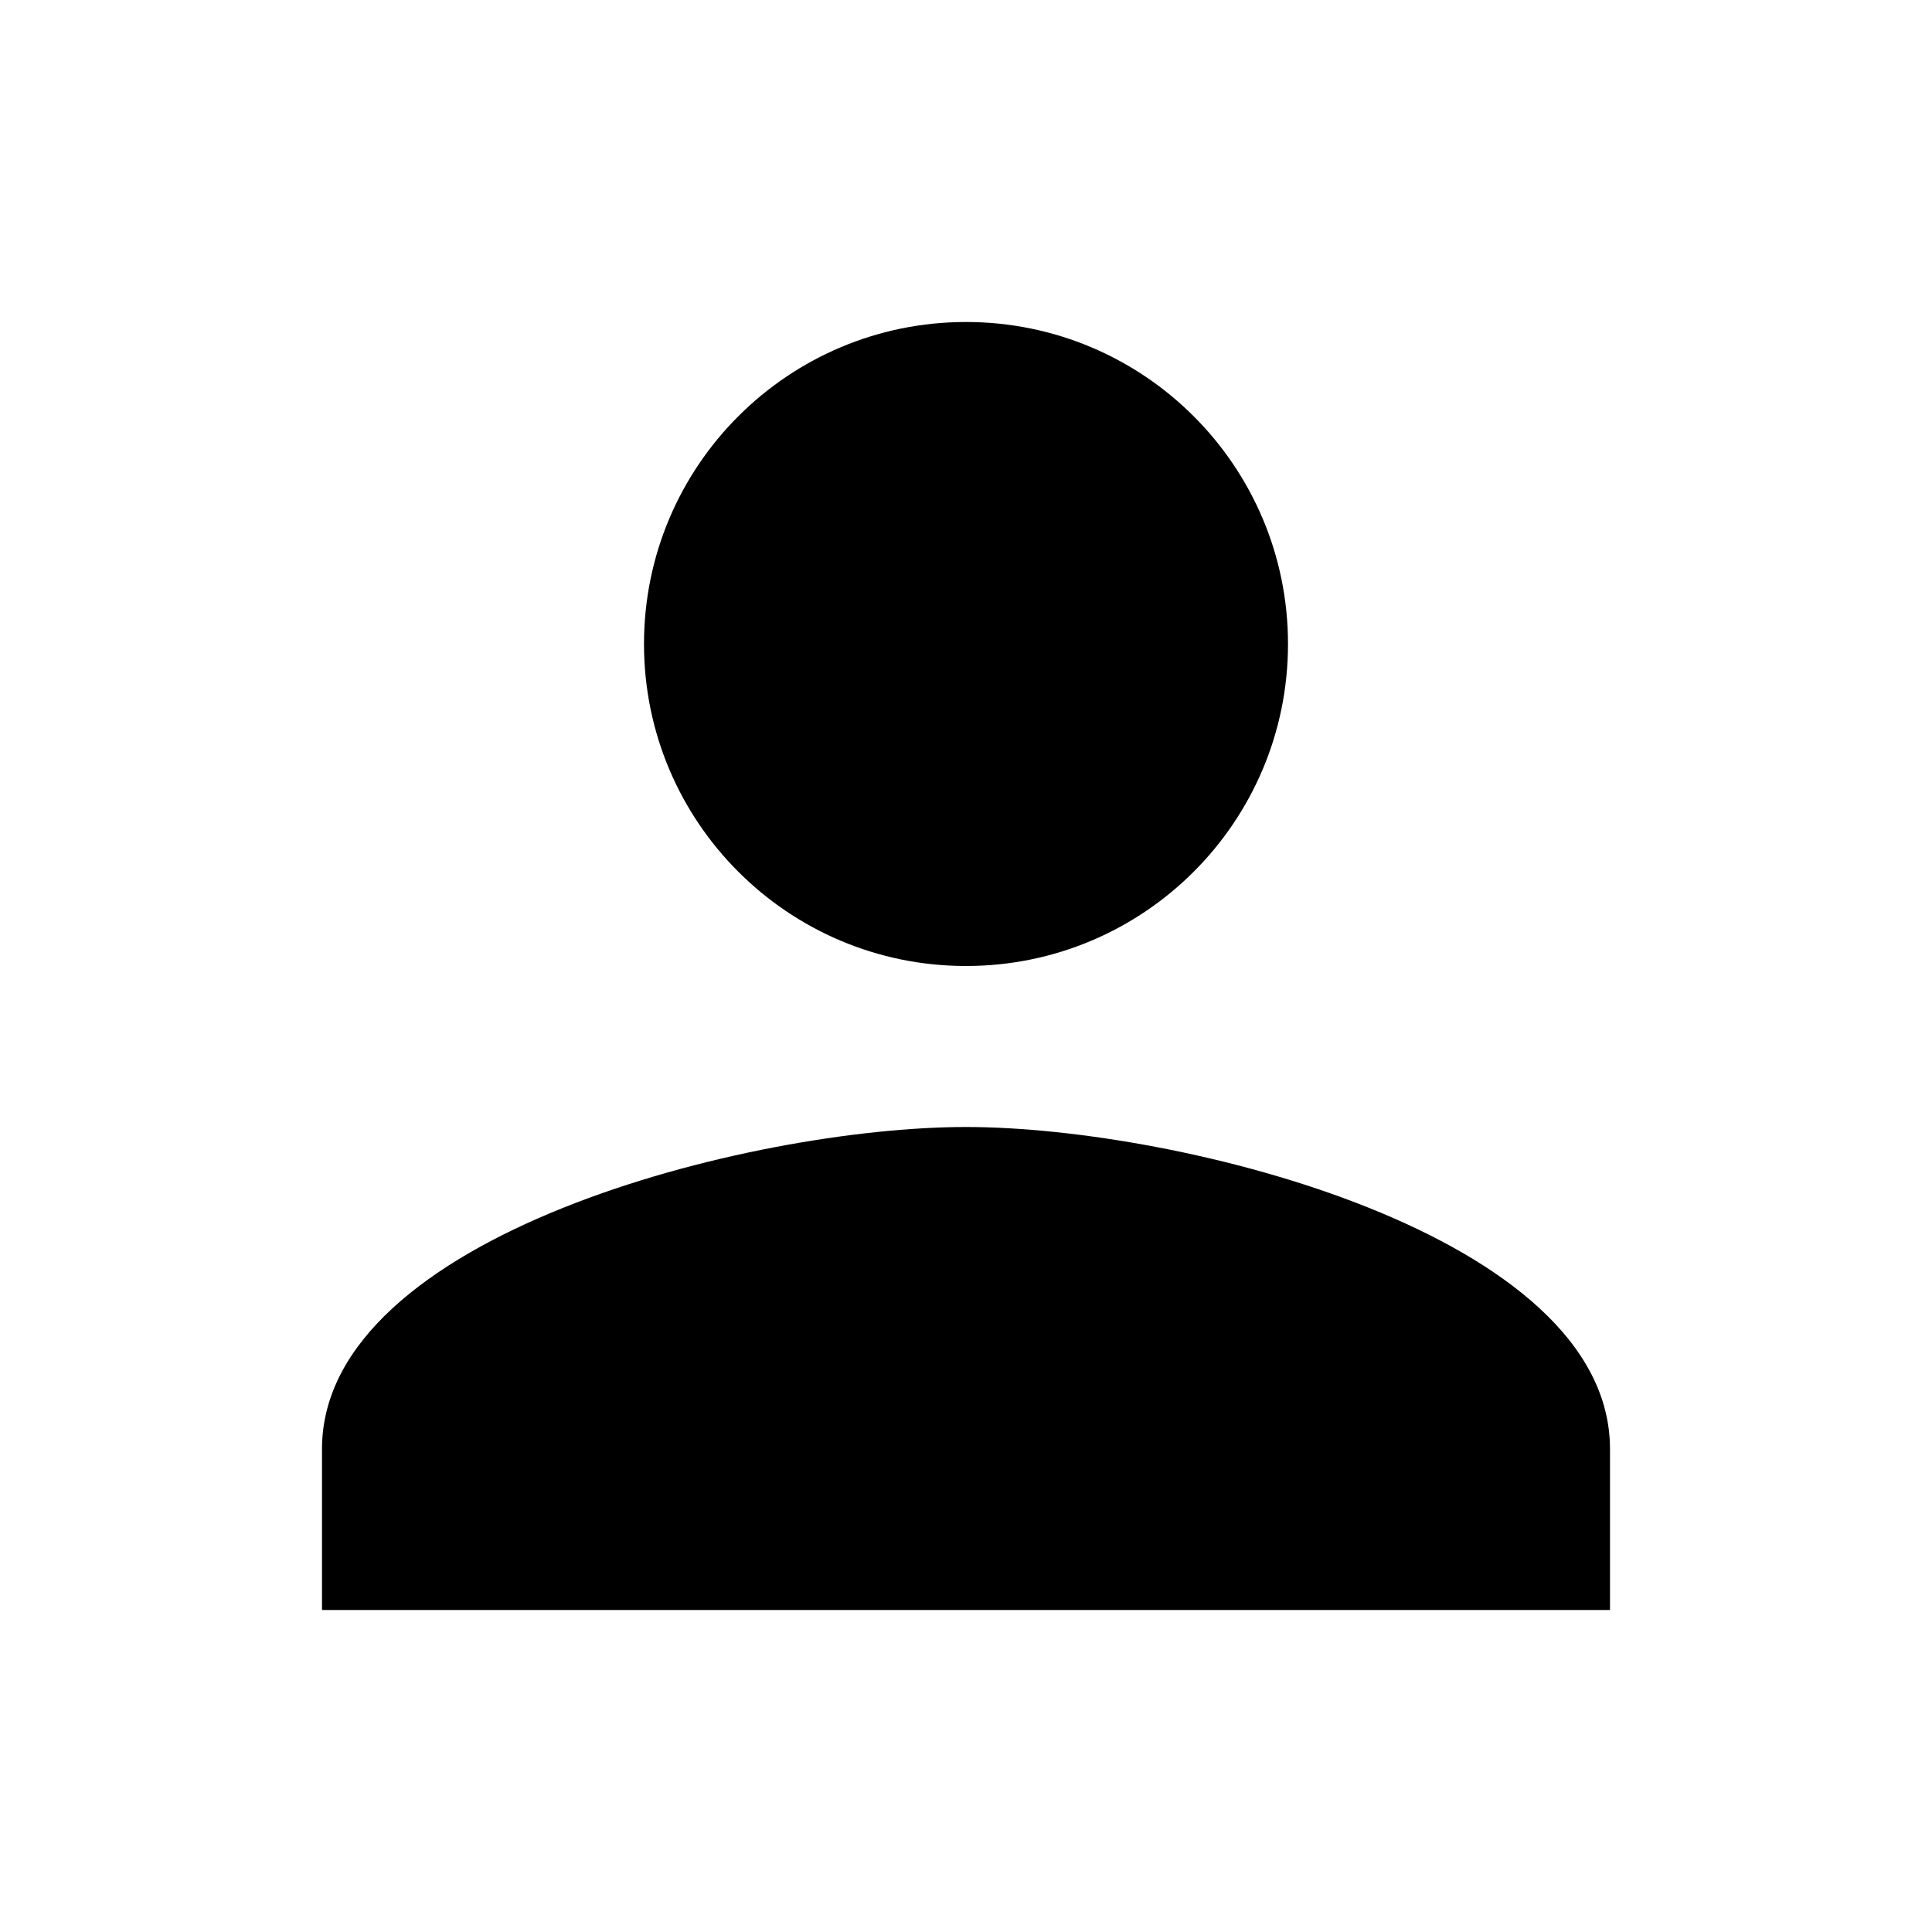
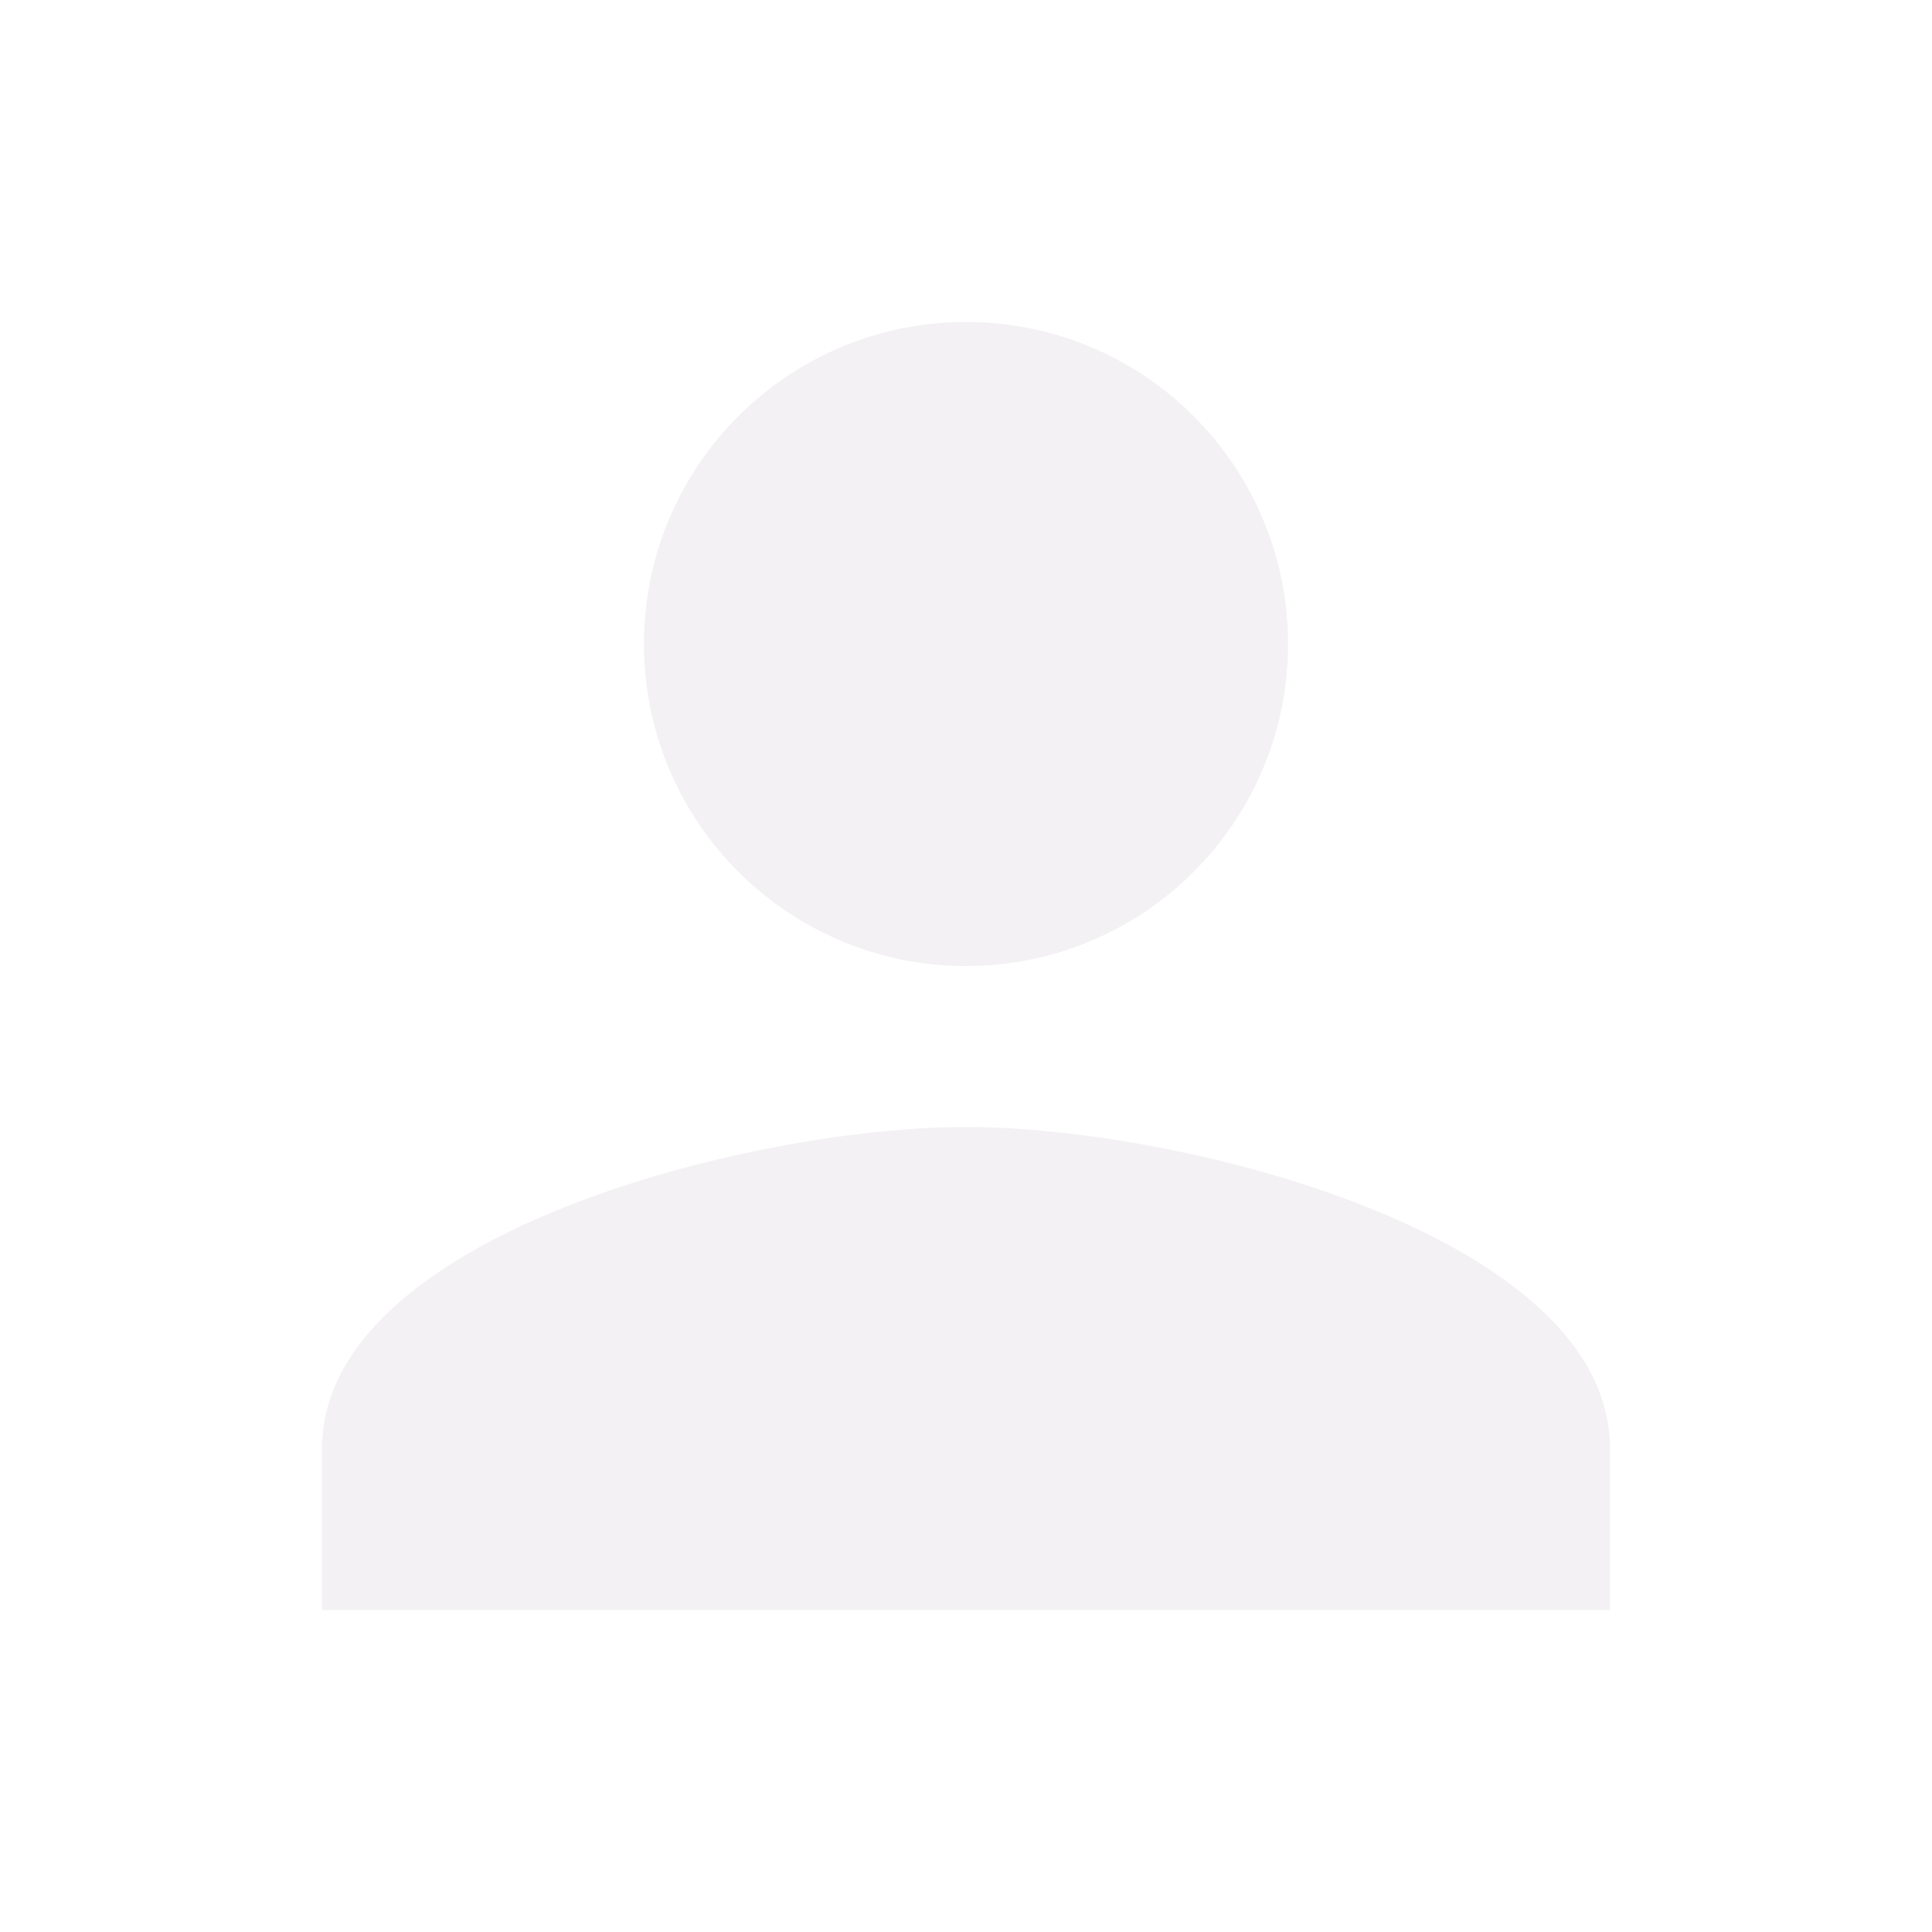
<svg xmlns="http://www.w3.org/2000/svg" height="24" viewBox="0 0 24 24" width="24">
  <path d="M0 0h24v24H0z" fill="none" />
-   <path class="capacity-icon" d="M12 12c2.21 0 4-1.79 4-4s-1.79-4-4-4-4 1.79-4 4 1.79 4 4 4zm0 2c-2.67 0-8 1.34-8 4v2h16v-2c0-2.66-5.33-4-8-4z" />
+   <path class="capacity-icon" d="M12 12c2.21 0 4-1.79 4-4s-1.79-4-4-4-4 1.79-4 4 1.79 4 4 4zm0 2c-2.67 0-8 1.34-8 4v2h16v-2c0-2.66-5.33-4-8-4z" fill="#F3F1F3" />
</svg>
